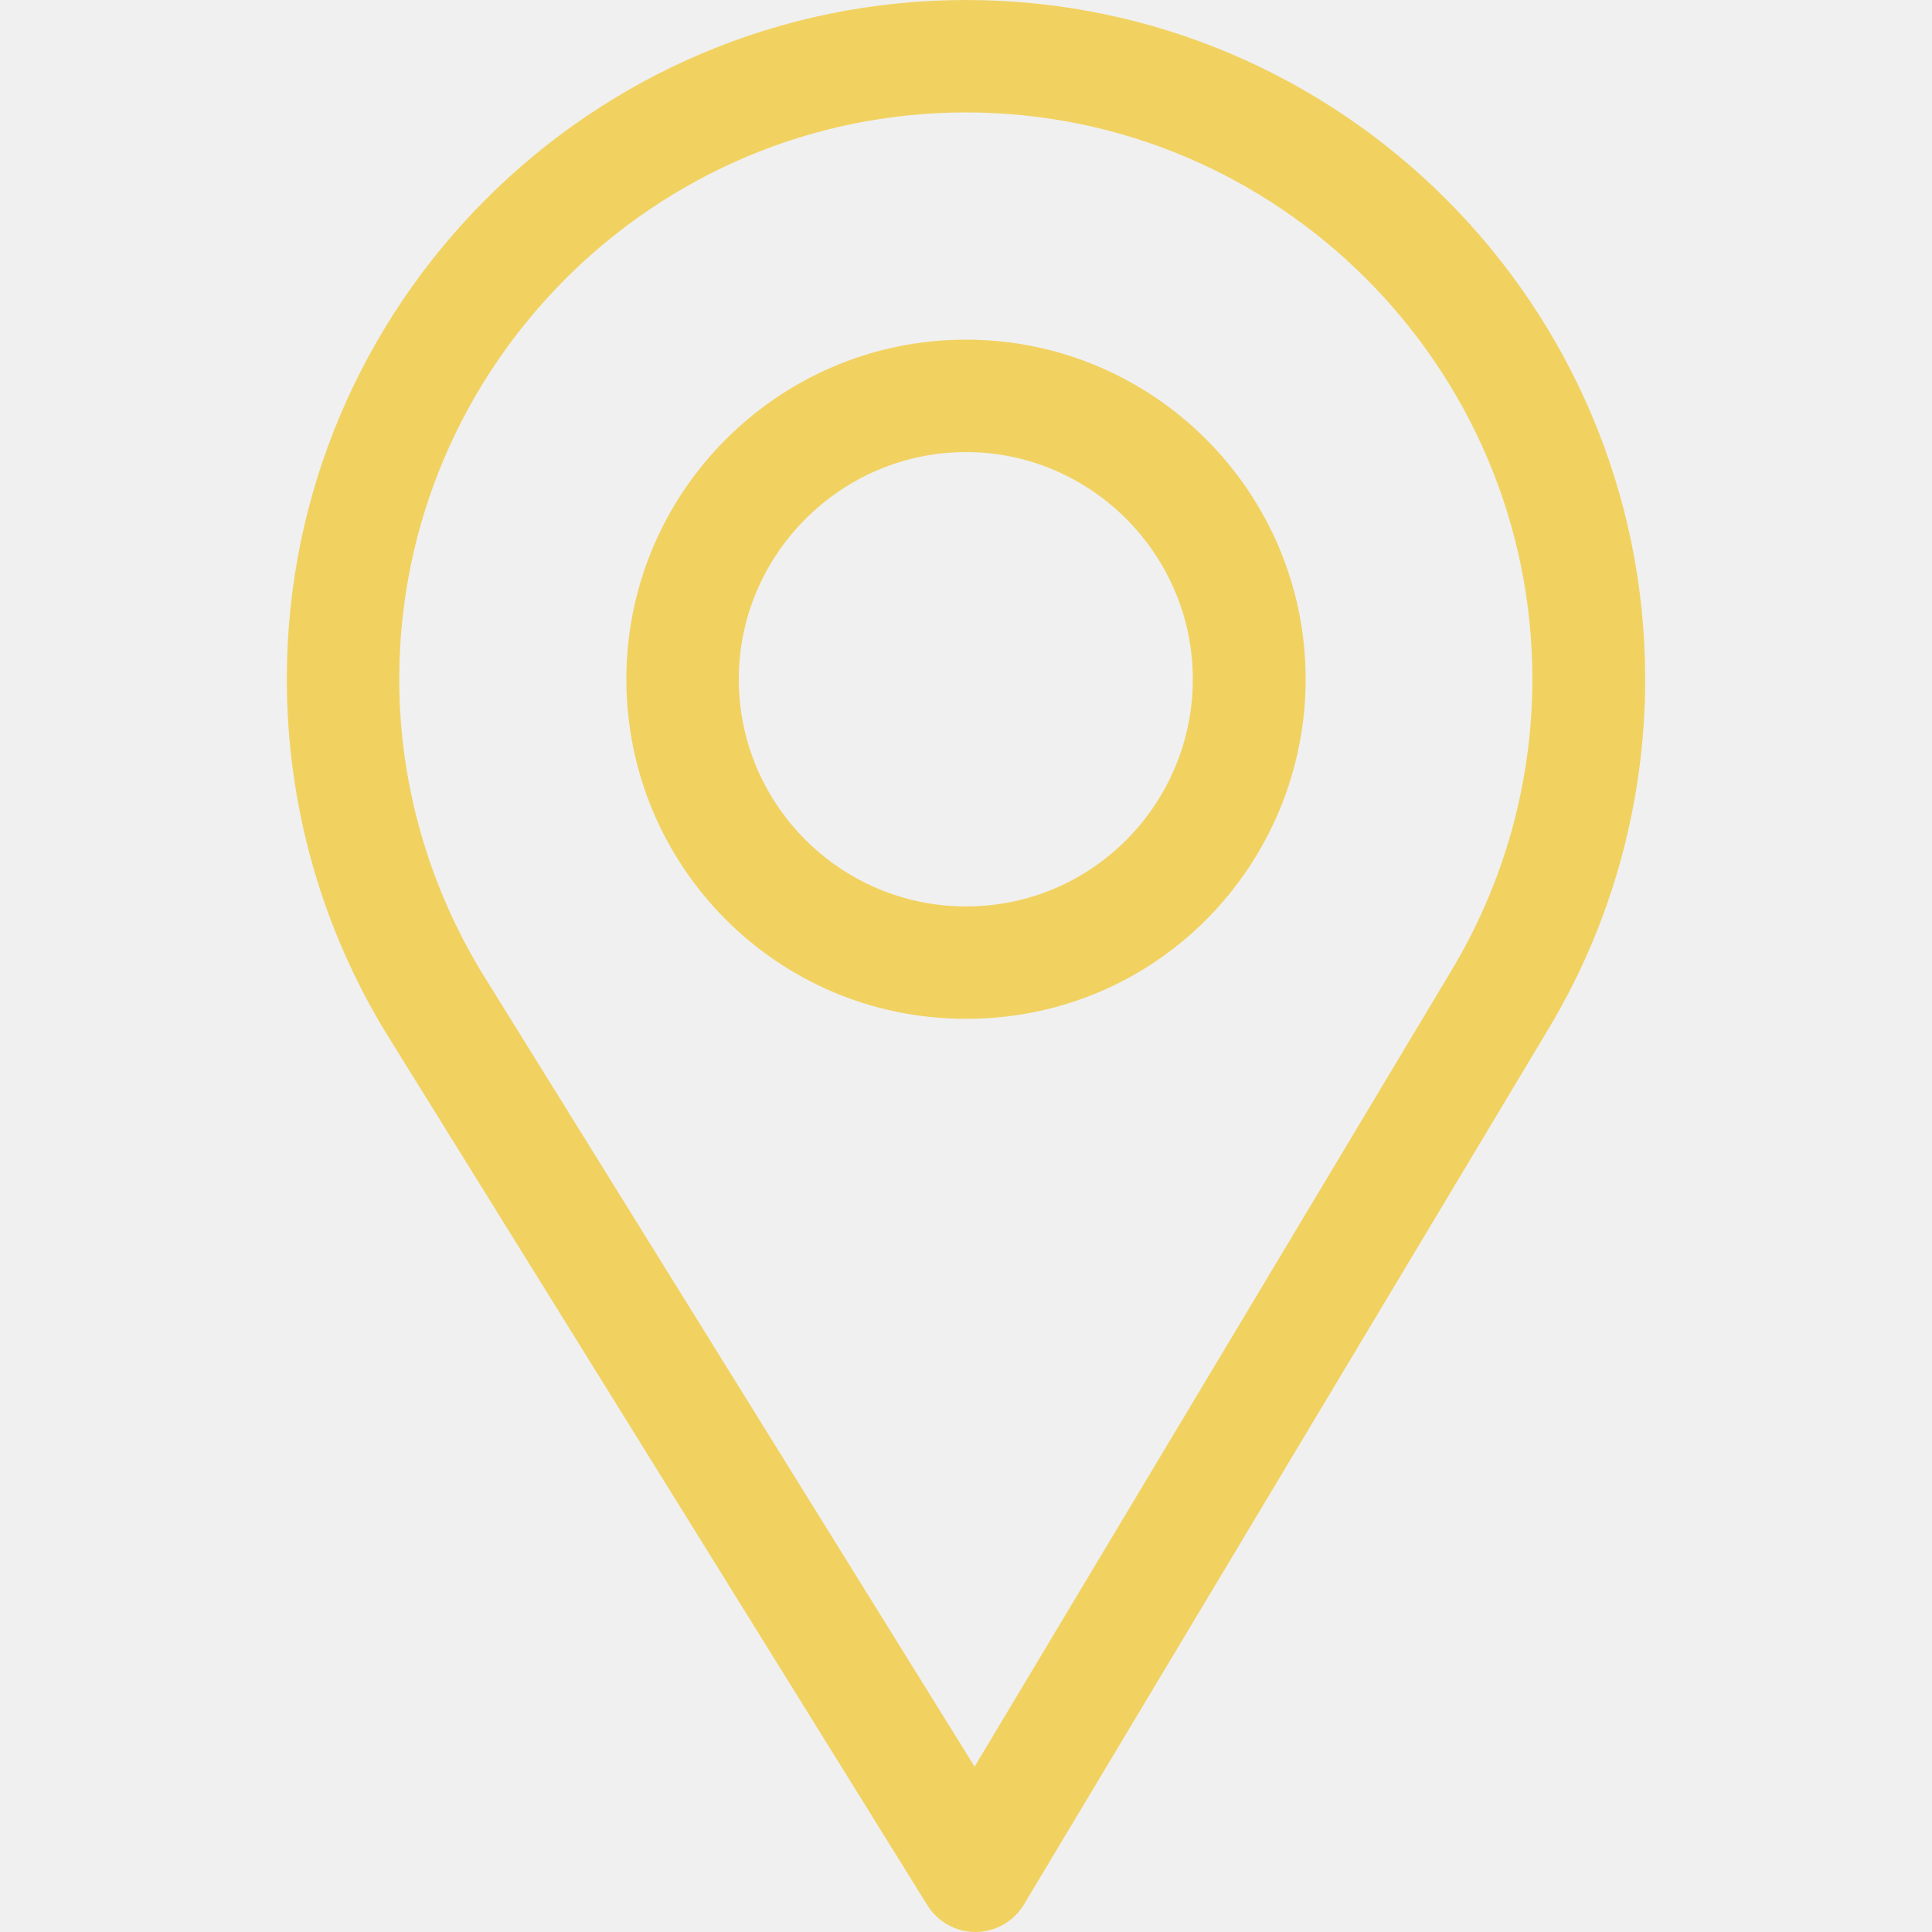
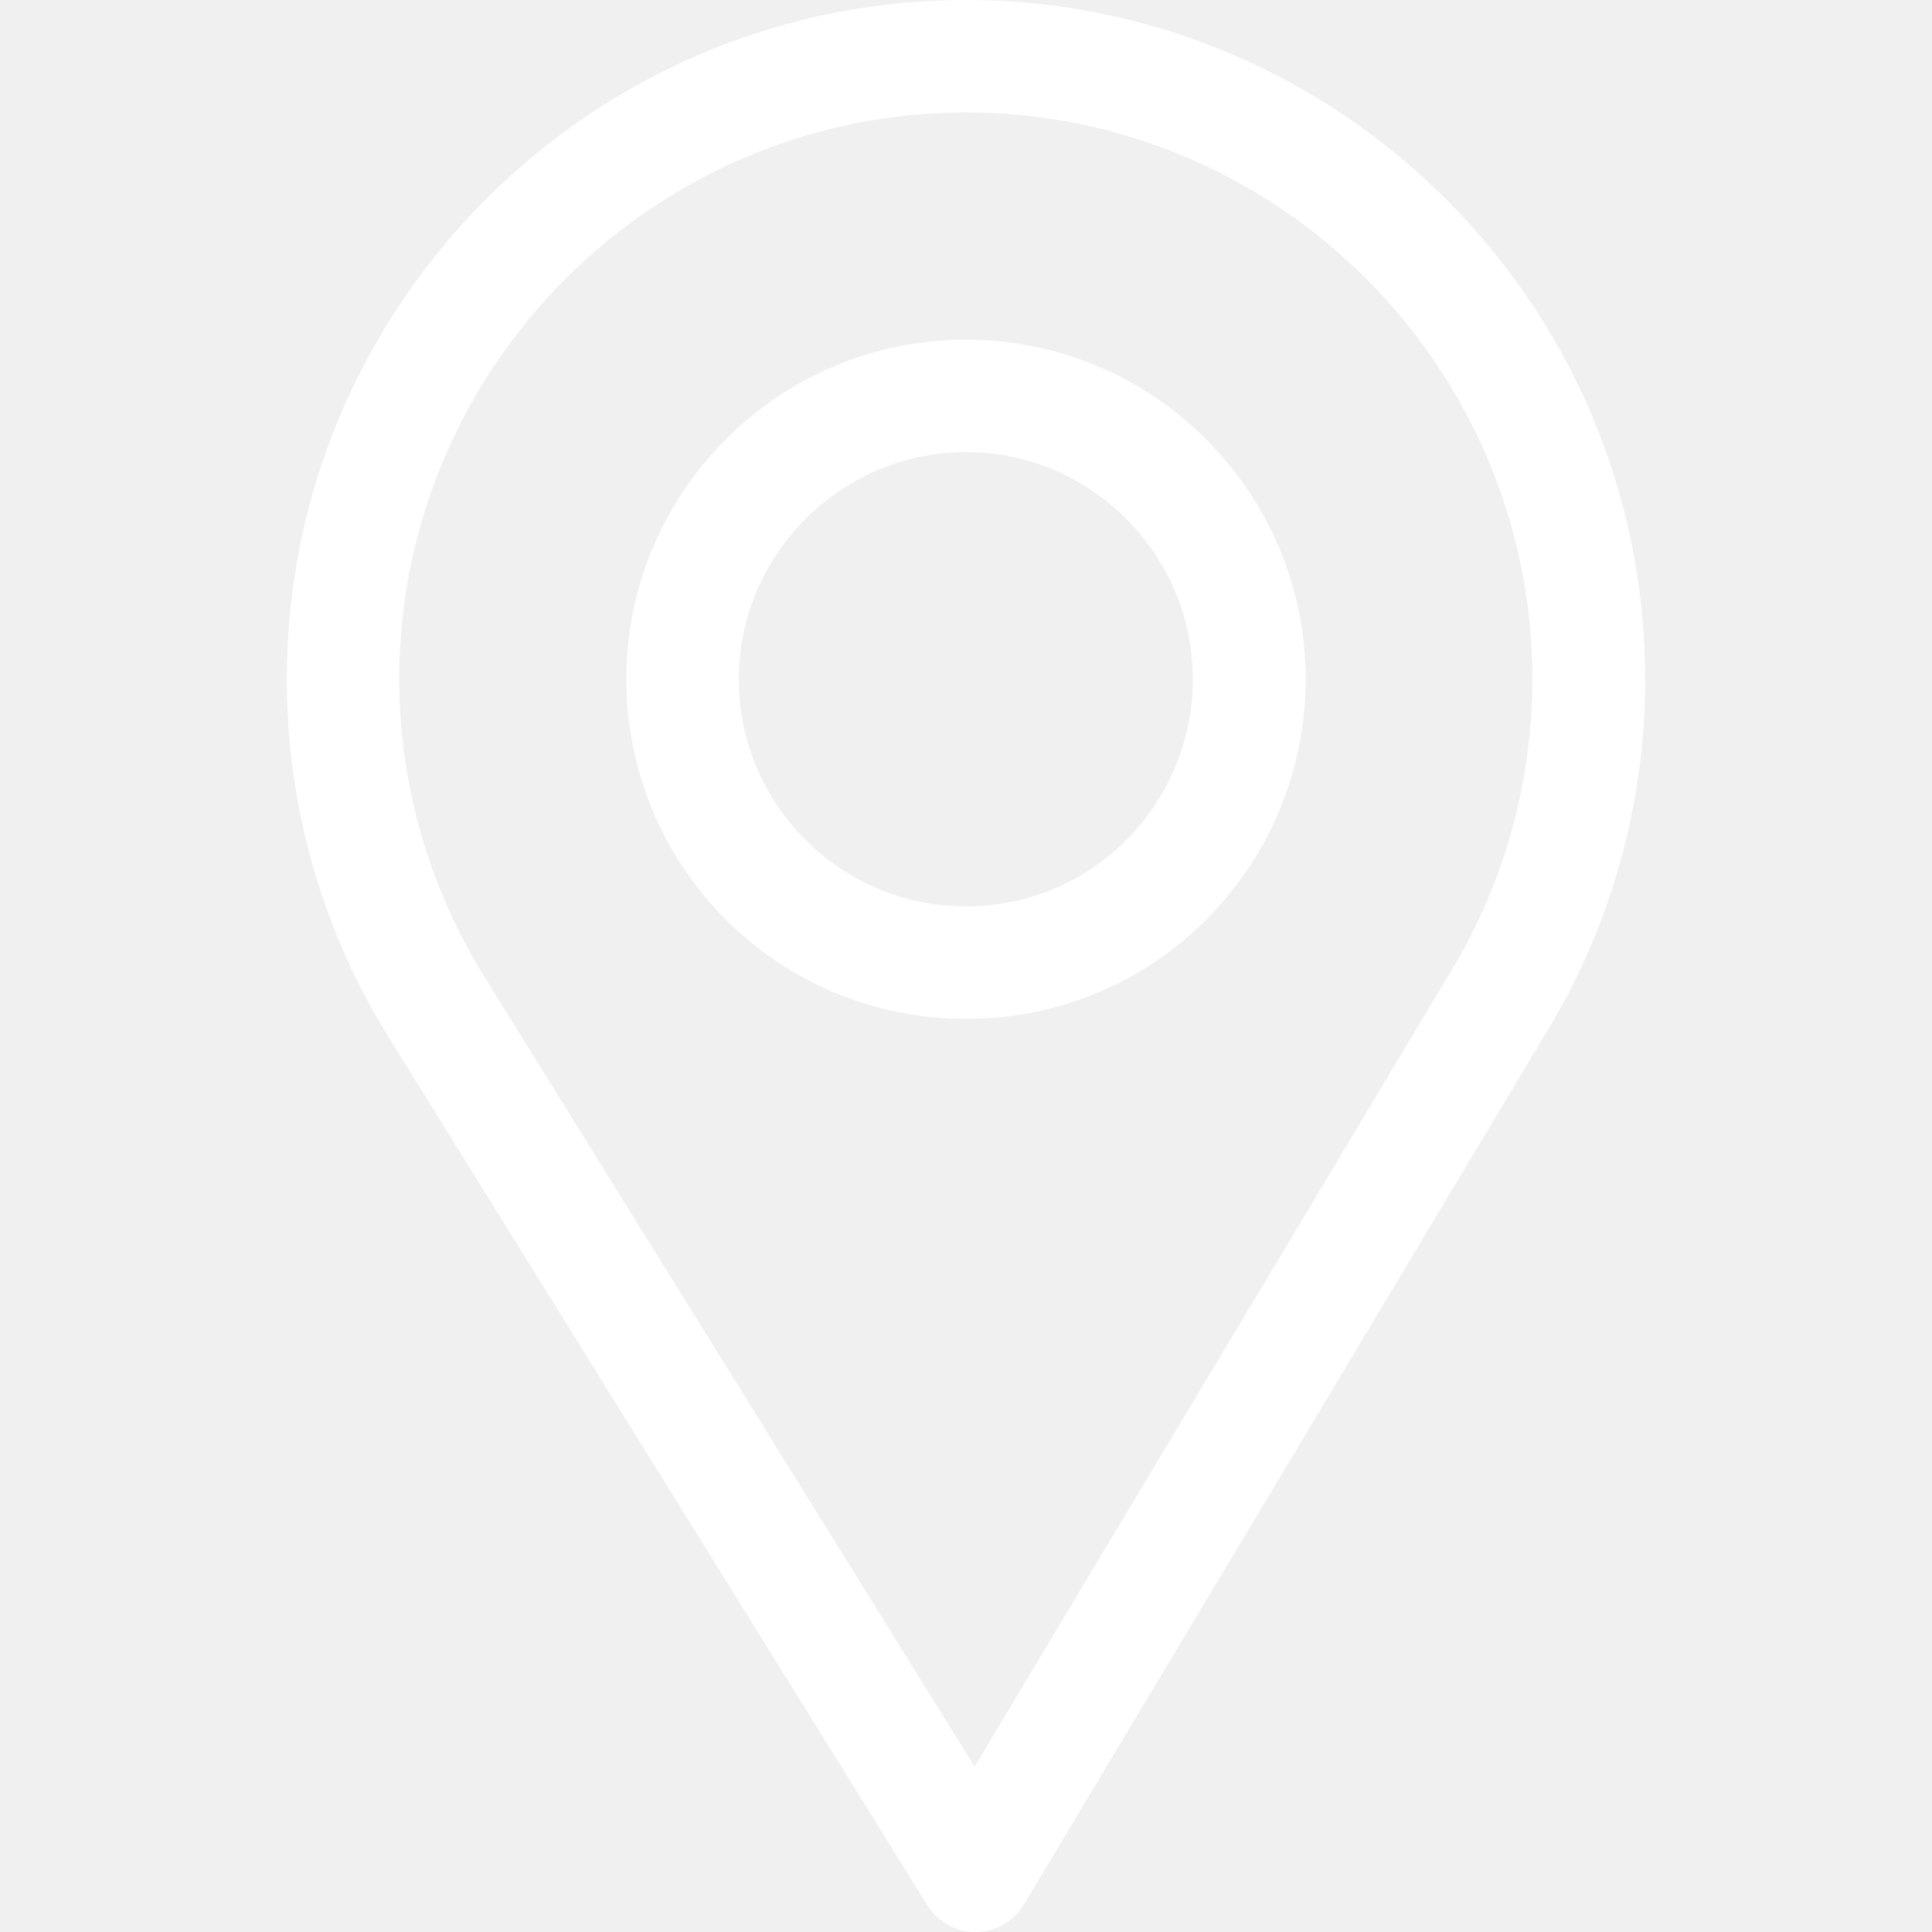
<svg xmlns="http://www.w3.org/2000/svg" width="20" height="20" viewBox="0 0 20 20" fill="none">
-   <path d="M10 0C6.123 0 2.969 3.154 2.969 7.031C2.969 8.341 3.332 9.62 4.018 10.729L9.6 19.723C9.707 19.895 9.895 20 10.098 20C10.099 20 10.101 20 10.102 20C10.307 19.998 10.495 19.89 10.6 19.715L16.04 10.634C16.688 9.548 17.031 8.302 17.031 7.031C17.031 3.154 13.877 0 10 0ZM15.034 10.032L10.089 18.288L5.014 10.111C4.443 9.188 4.133 8.123 4.133 7.031C4.133 3.8 6.769 1.164 10 1.164C13.231 1.164 15.863 3.8 15.863 7.031C15.863 8.091 15.574 9.128 15.034 10.032Z" fill="#F1D261" />
-   <path d="M10 3.516C8.061 3.516 6.484 5.093 6.484 7.031C6.484 8.957 8.036 10.547 10 10.547C11.988 10.547 13.516 8.936 13.516 7.031C13.516 5.093 11.938 3.516 10 3.516ZM10 9.383C8.701 9.383 7.648 8.327 7.648 7.031C7.648 5.739 8.708 4.68 10 4.68C11.292 4.68 12.348 5.739 12.348 7.031C12.348 8.308 11.32 9.383 10 9.383Z" fill="#F1D261" />
+   <path d="M10 0C6.123 0 2.969 3.154 2.969 7.031C2.969 8.341 3.332 9.62 4.018 10.729L9.6 19.723C9.707 19.895 9.895 20 10.098 20C10.099 20 10.101 20 10.102 20C10.307 19.998 10.495 19.89 10.6 19.715L16.04 10.634C16.688 9.548 17.031 8.302 17.031 7.031C17.031 3.154 13.877 0 10 0ZM15.034 10.032L10.089 18.288L5.014 10.111C4.443 9.188 4.133 8.123 4.133 7.031C4.133 3.8 6.769 1.164 10 1.164C13.231 1.164 15.863 3.8 15.863 7.031C15.863 8.091 15.574 9.128 15.034 10.032Z" fill="#fff" />
+   <path d="M10 3.516C8.061 3.516 6.484 5.093 6.484 7.031C6.484 8.957 8.036 10.547 10 10.547C11.988 10.547 13.516 8.936 13.516 7.031C13.516 5.093 11.938 3.516 10 3.516ZM10 9.383C8.701 9.383 7.648 8.327 7.648 7.031C7.648 5.739 8.708 4.68 10 4.68C11.292 4.68 12.348 5.739 12.348 7.031C12.348 8.308 11.32 9.383 10 9.383Z" fill="#fff" />
</svg>
